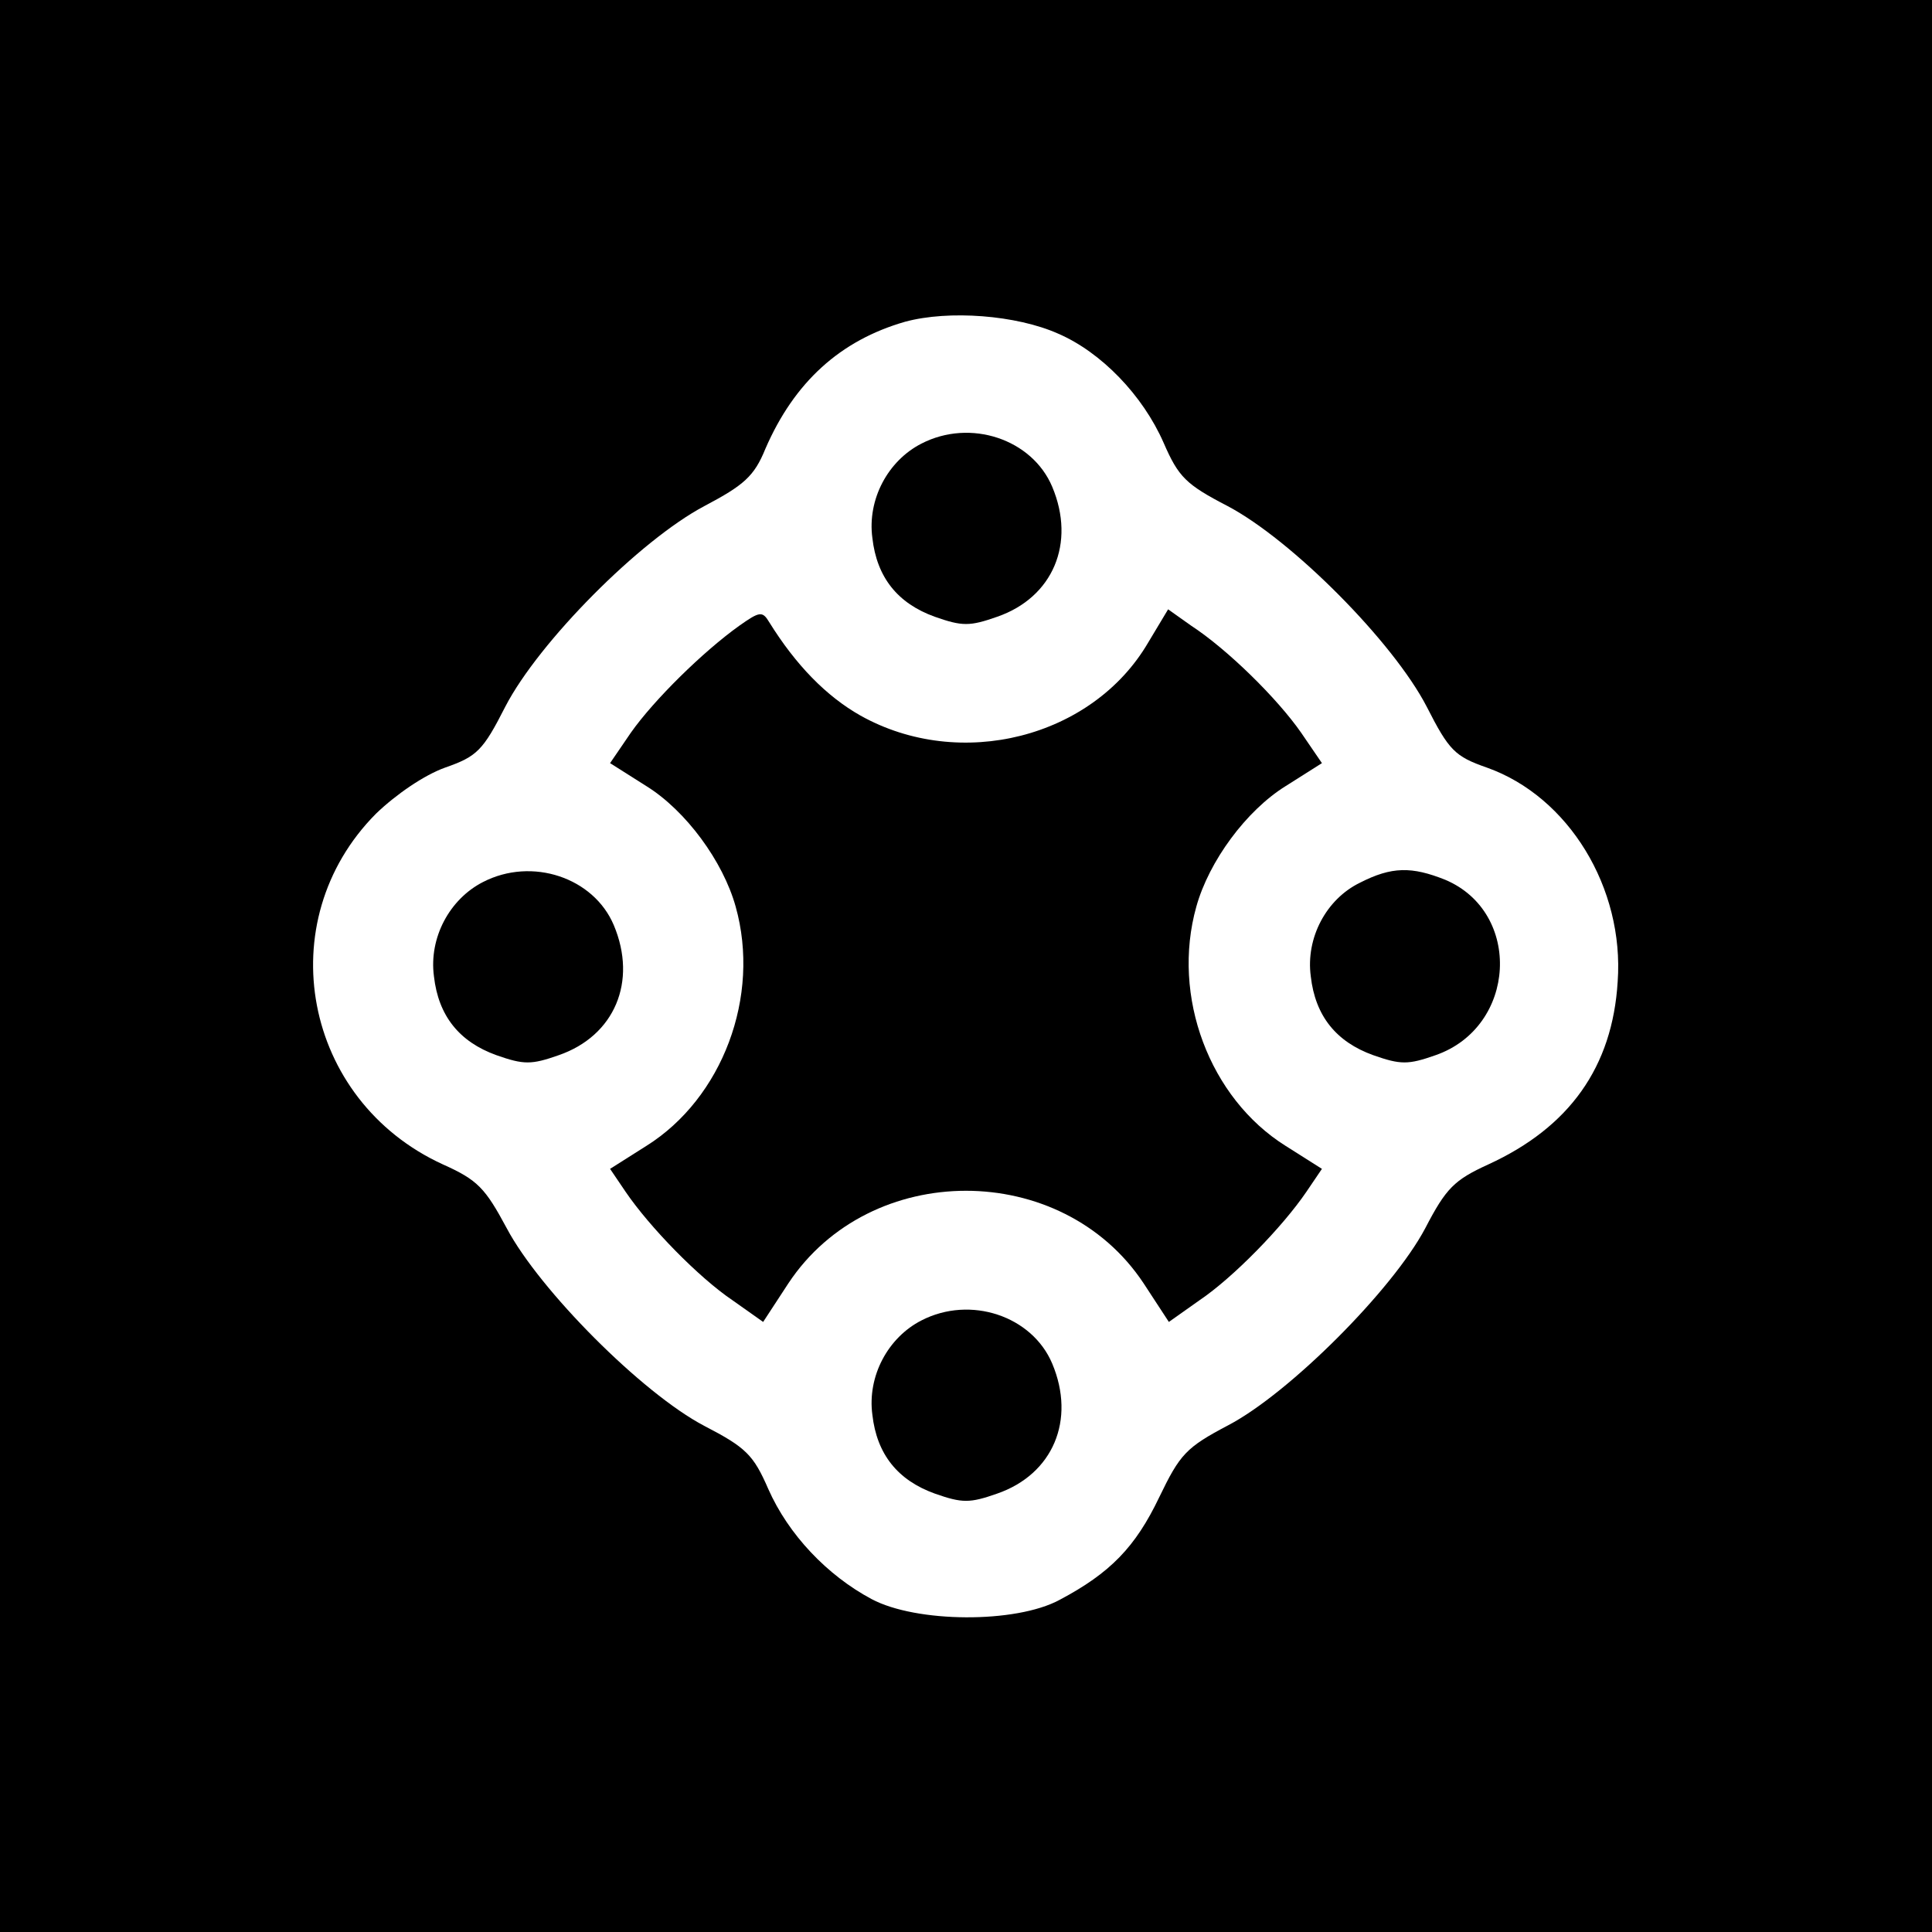
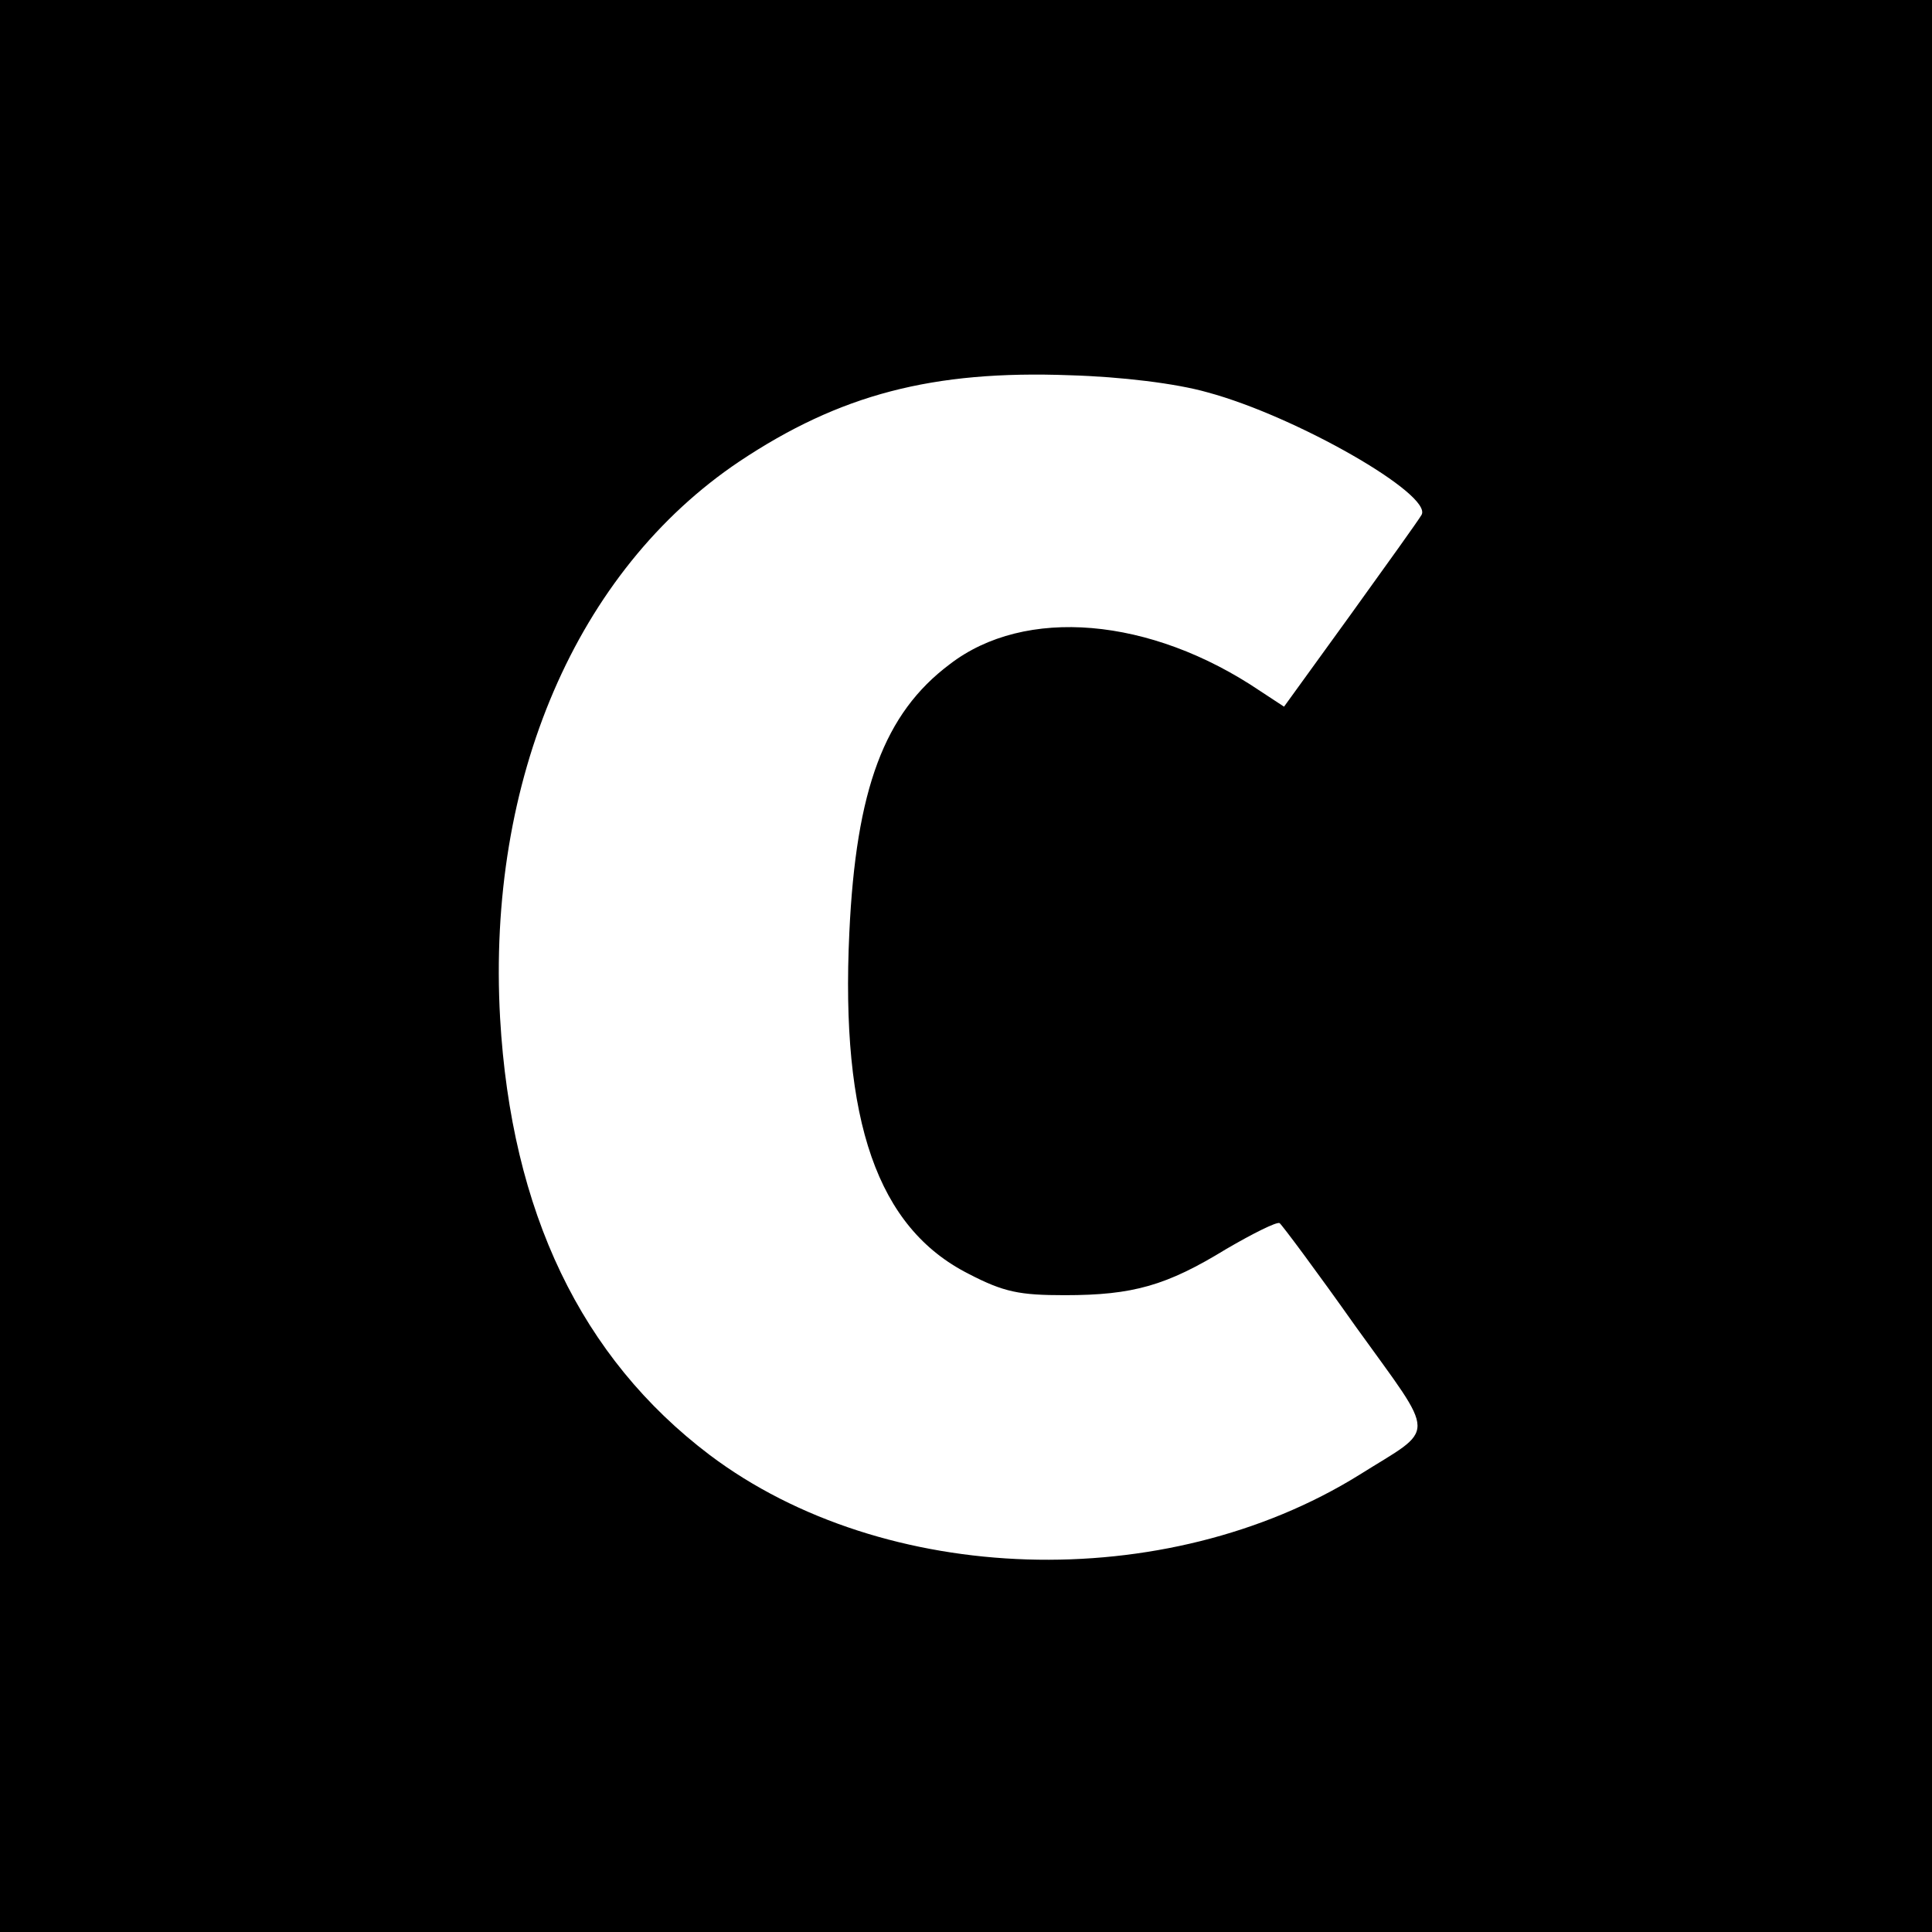
<svg xmlns="http://www.w3.org/2000/svg" version="1" width="346.667" height="346.667" viewBox="0 0 260 260">
-   <path d="M0 130v130h260V0H0v130zm142.4-85.1c5.8 2.5 11.4 8.3 14.2 14.7 2 4.6 3 5.6 8.6 8.5 8.7 4.6 22.3 18.3 26.8 27 3 5.9 3.8 6.7 8.1 8.2 11 3.9 18.5 16.2 17.6 28.8-.7 11.5-6.5 19.6-17.4 24.6-4.6 2.1-5.7 3.2-8.5 8.6-4.4 8.3-18.3 22.2-26.5 26.5-5.7 3-6.5 3.9-9.3 9.7-3.2 6.7-6.6 10.2-13.4 13.8-5.9 3.2-19.3 3.1-25.3-.1s-11.2-8.7-13.9-14.8c-2-4.6-3-5.6-8.6-8.5-8.4-4.4-22.2-18.3-26.6-26.6-2.9-5.4-3.9-6.5-8.6-8.6-18.8-8.6-23.4-32.7-9-47.2 2.7-2.6 6.5-5.2 9.3-6.2 4.3-1.5 5.1-2.3 8.1-8.2 4.5-8.7 18.1-22.4 26.8-27 5.3-2.8 6.7-4 8.2-7.7 3.9-9 10.1-14.6 18.8-17.1 5.9-1.6 15-.9 20.6 1.6z" />
-   <path d="M124 59.7c-4.5 2.3-7.3 7.5-6.6 12.7.6 5.3 3.4 8.8 8.4 10.6 3.7 1.3 4.7 1.3 8.4 0 7.5-2.6 10.6-9.9 7.4-17.5-2.7-6.4-11-9.2-17.6-5.8z" />
-   <path d="M99.5 84.2c-4.9 3.5-11.5 10-14.6 14.4l-2.8 4.1 4.9 3.1c5.3 3.3 10.3 10.1 12 16.2 3.4 12.1-1.8 25.8-12 32.2l-4.9 3.1 2.1 3.1c3.2 4.7 9.8 11.5 14.4 14.6l4.1 2.9 3.4-5.2c11-16.6 36.8-16.6 47.8 0l3.4 5.2 4.1-2.9c4.6-3.1 11.2-9.9 14.4-14.6l2.1-3.1-4.9-3.1c-10.2-6.4-15.4-20.1-12-32.2 1.7-6.1 6.7-12.9 12-16.2l4.9-3.1-2.8-4.1c-3.2-4.6-9.9-11.2-14.8-14.4l-3.1-2.2-2.7 4.5c-7.5 12.8-25.3 17.3-38.7 9.8-4.6-2.6-8.7-6.8-12.3-12.6-.9-1.5-1.3-1.4-4 .5z" />
-   <path d="M65 118.7c-4.5 2.3-7.3 7.5-6.6 12.7.6 5.3 3.4 8.8 8.4 10.6 3.7 1.3 4.7 1.3 8.4 0 7.5-2.6 10.6-9.9 7.4-17.5-2.7-6.4-11-9.2-17.6-5.8zM183 118.8c-4.5 2.2-7.3 7.4-6.6 12.6.6 5.3 3.4 8.8 8.4 10.6 3.7 1.3 4.7 1.3 8.4 0 10.9-3.8 11.7-19.2 1.3-23.6-4.5-1.8-7.2-1.8-11.5.4zM124 177.7c-4.5 2.3-7.3 7.5-6.6 12.7.6 5.3 3.4 8.8 8.4 10.6 3.7 1.3 4.7 1.3 8.4 0 7.5-2.6 10.6-9.9 7.4-17.5-2.7-6.4-11-9.2-17.6-5.8z" />
+   <path d="M0 130v130h260V0H0v130zm162.5-77.2c11.9 3.2 30.4 13.8 28.8 16.5-.4.7-4.7 6.7-9.6 13.5l-8.9 12.3-3.2-2.1c-14.8-10-31.7-11.4-41.8-3.6-8.8 6.6-12.6 16.8-13.5 36.1-1.2 25.4 3.8 39.7 16 45.9 4.8 2.5 6.9 2.9 13 2.9 9.2 0 13.7-1.3 21.7-6.2 3.6-2.1 6.8-3.7 7.2-3.5.3.2 5 6.5 10.3 14 11 15.3 10.9 13.3.4 19.9-26.1 16.2-63.9 15-87.4-2.7-17.3-13.1-26.7-32.7-28.2-58.8-1.8-32.1 10.3-60.2 32.2-74.9 13.5-9 26-12.3 44.5-11.6 6.9.2 14.3 1.1 18.5 2.3z" />
</svg>
